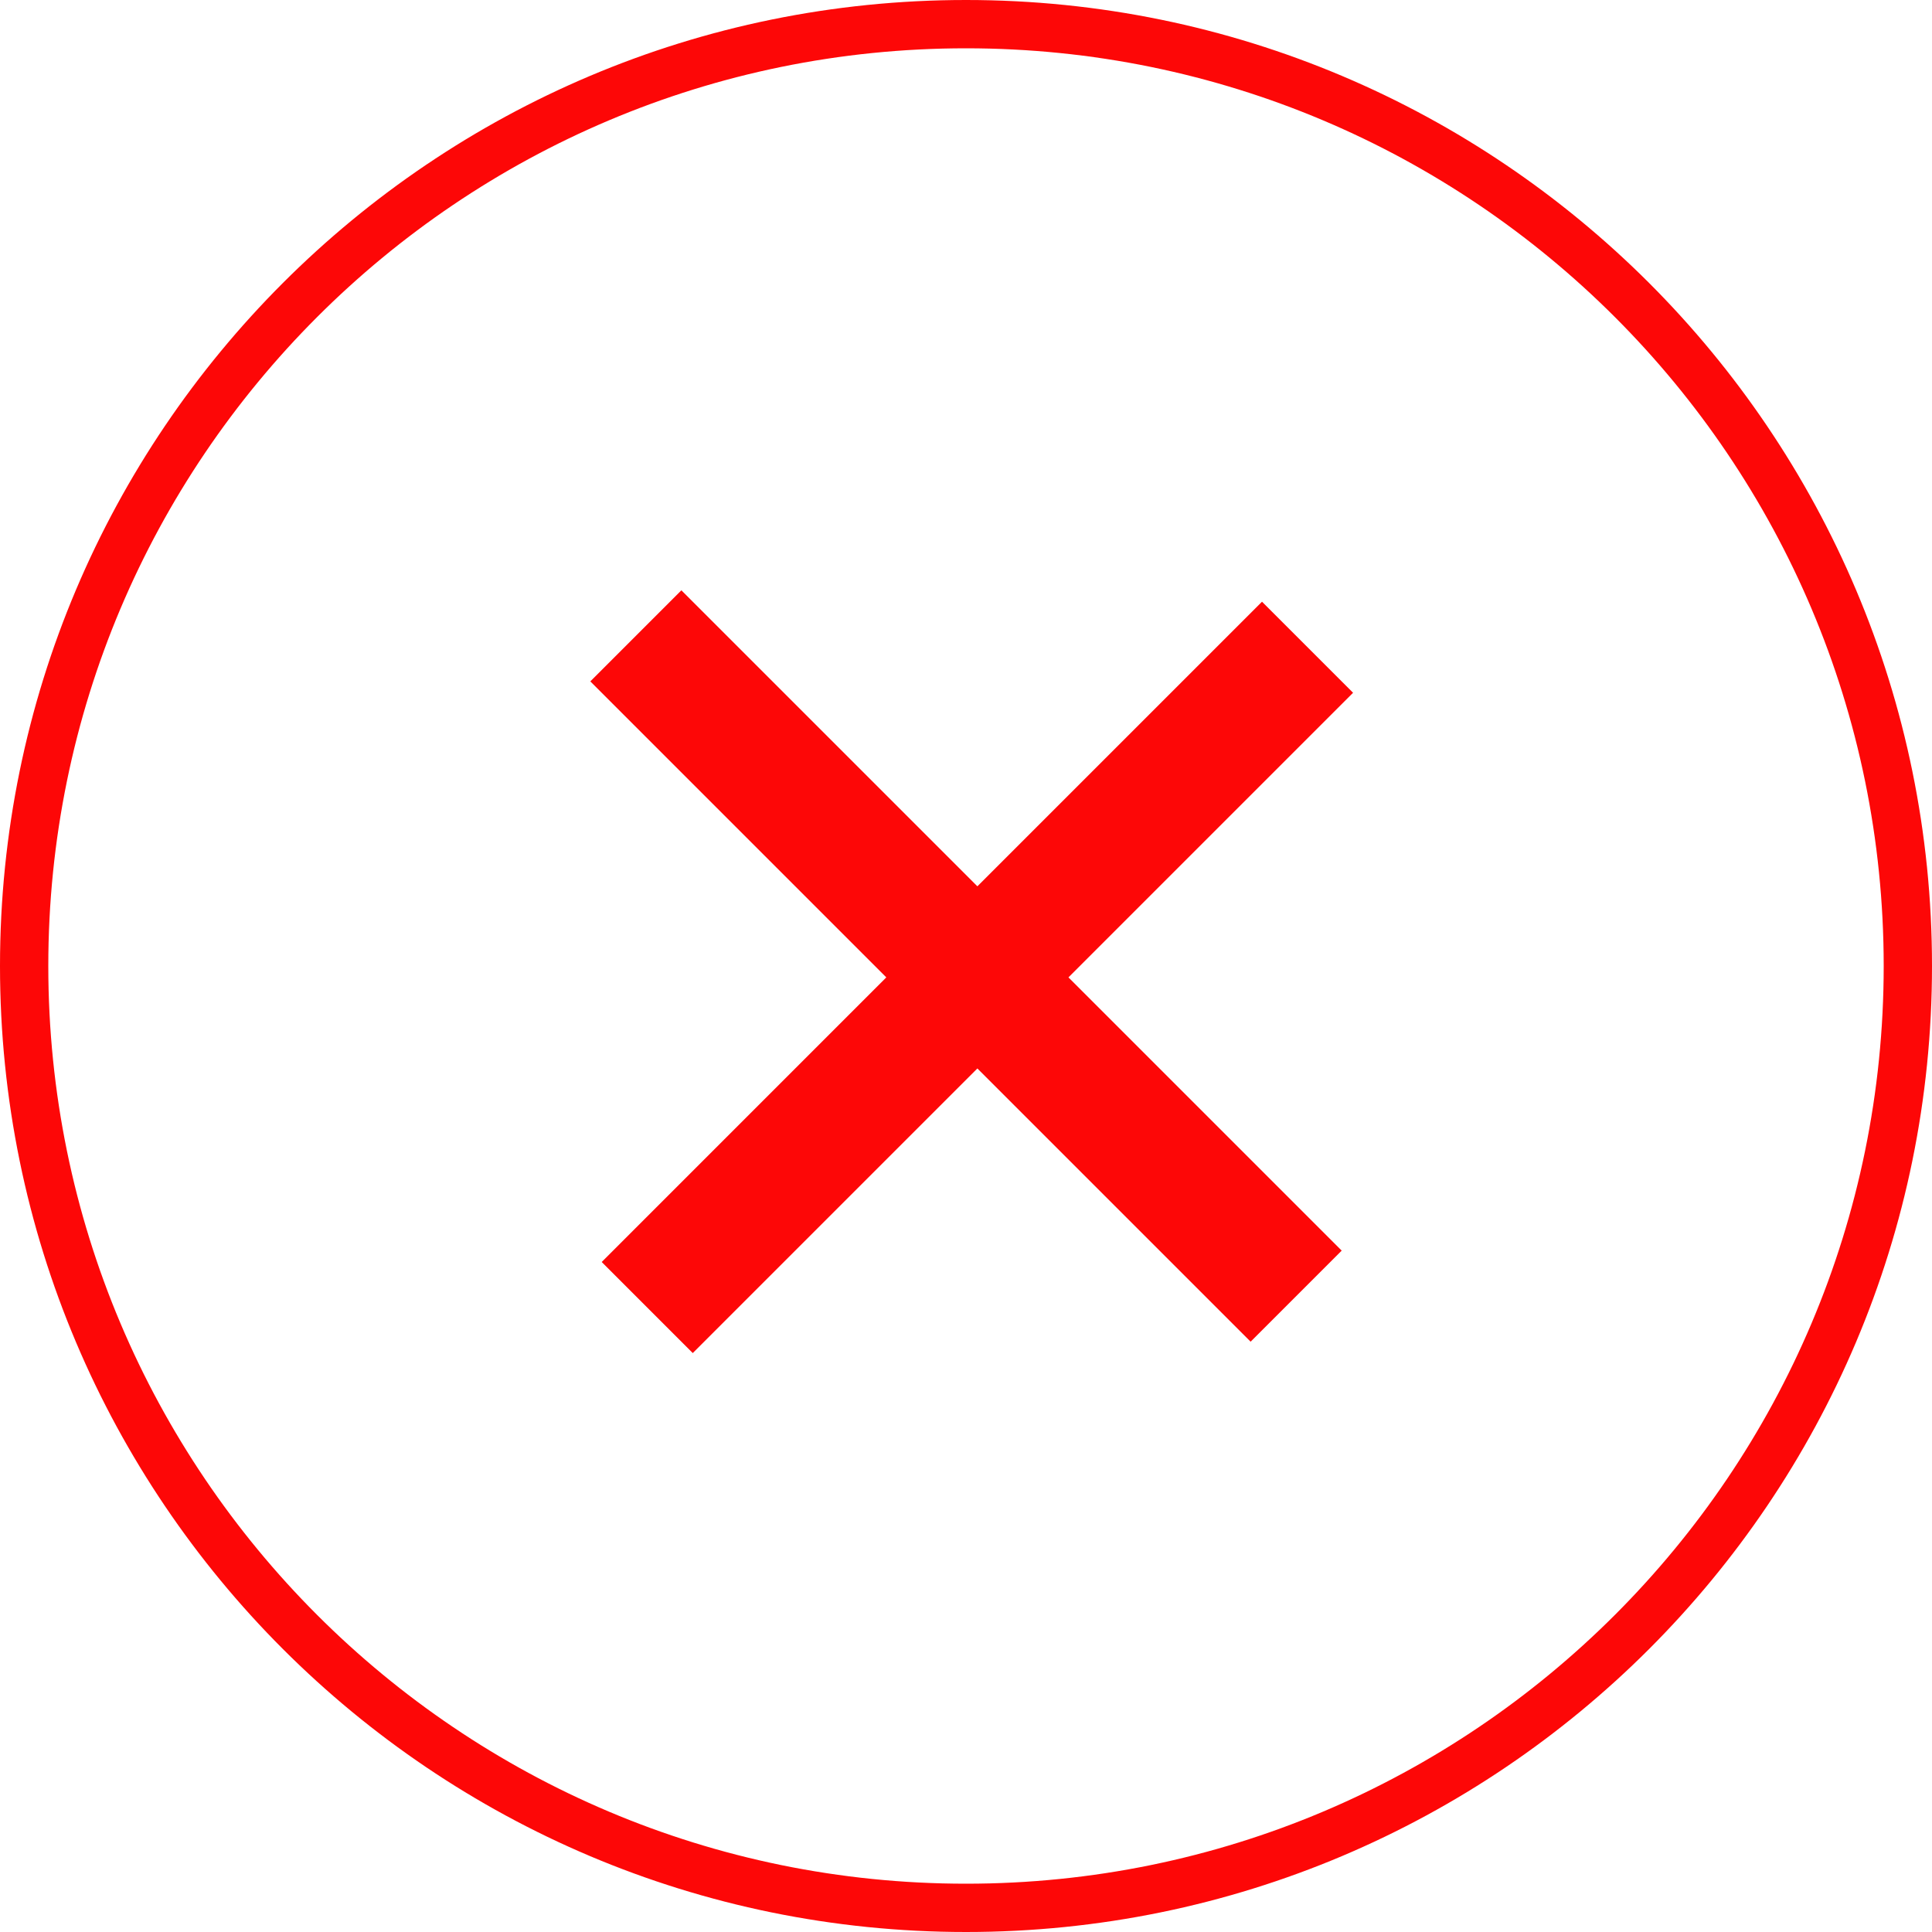
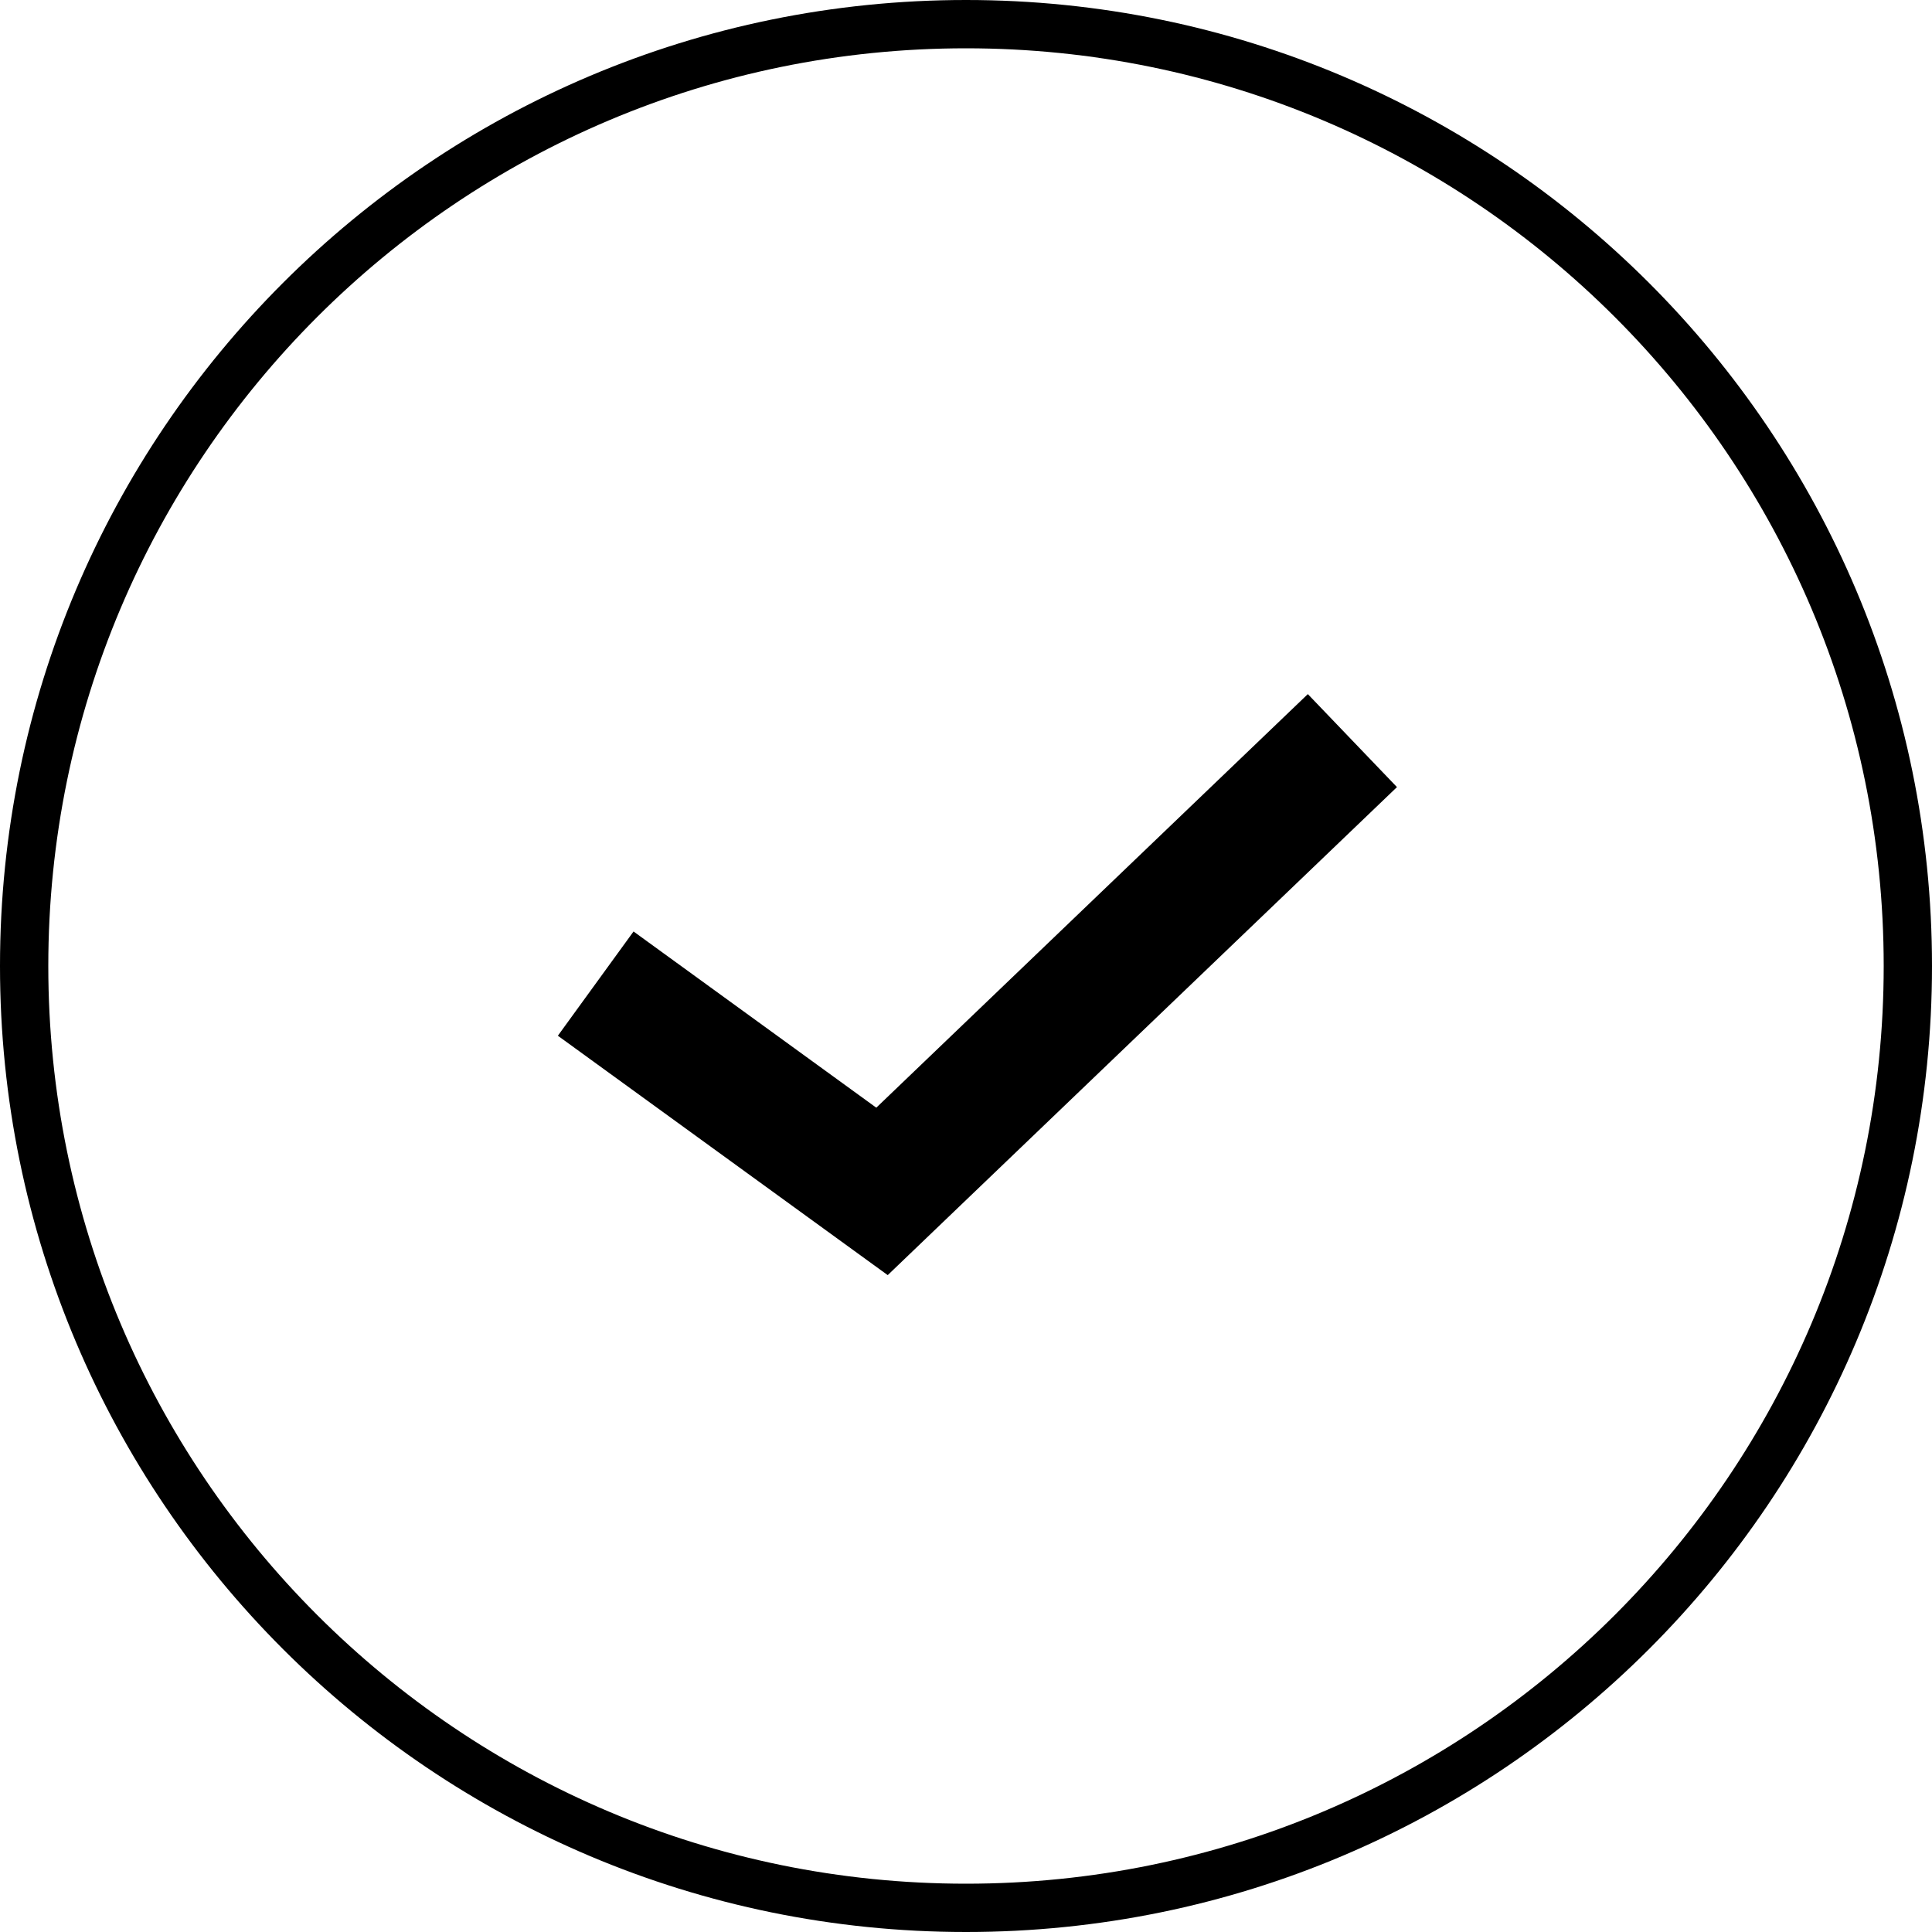
<svg xmlns="http://www.w3.org/2000/svg" width="120" height="120" viewBox="0 0 120 120" fill="none">
-   <path fill-rule="evenodd" clip-rule="evenodd" d="M60 117C91.48 117 117 91.48 117 60C117 28.52 91.48 3 60 3C28.52 3 3 28.52 3 60C3 91.48 28.52 117 60 117ZM60 120C93.137 120 120 93.137 120 60C120 26.863 93.137 0 60 0C26.863 0 0 26.863 0 60C0 93.137 26.863 120 60 120ZM55.05 60.707L36.666 42.322L42.322 36.665L60.707 55.05L78.385 37.373L84.042 43.029L66.364 60.707L83.335 77.678L77.678 83.335L60.707 66.364L43.029 84.042L37.373 78.385L55.05 60.707Z" fill="#FD0707" />
+   <path fill-rule="evenodd" clip-rule="evenodd" d="M117 60C117 91.48 91.48 117 60 117C28.52 117 3 91.48 3 60C3 28.52 28.52 3 60 3C91.48 3 117 28.52 117 60ZM120 60C120 93.137 93.137 120 60 120C26.863 120 0 93.137 0 60C0 26.863 26.863 0 60 0C93.137 0 120 26.863 120 60ZM57.55 76.888L86.768 48.888L81.232 43.112L54.428 68.8L39.35 57.856L34.65 64.331L52.433 77.237L55.138 79.2L57.55 76.888Z" fill="black" />
</svg>
